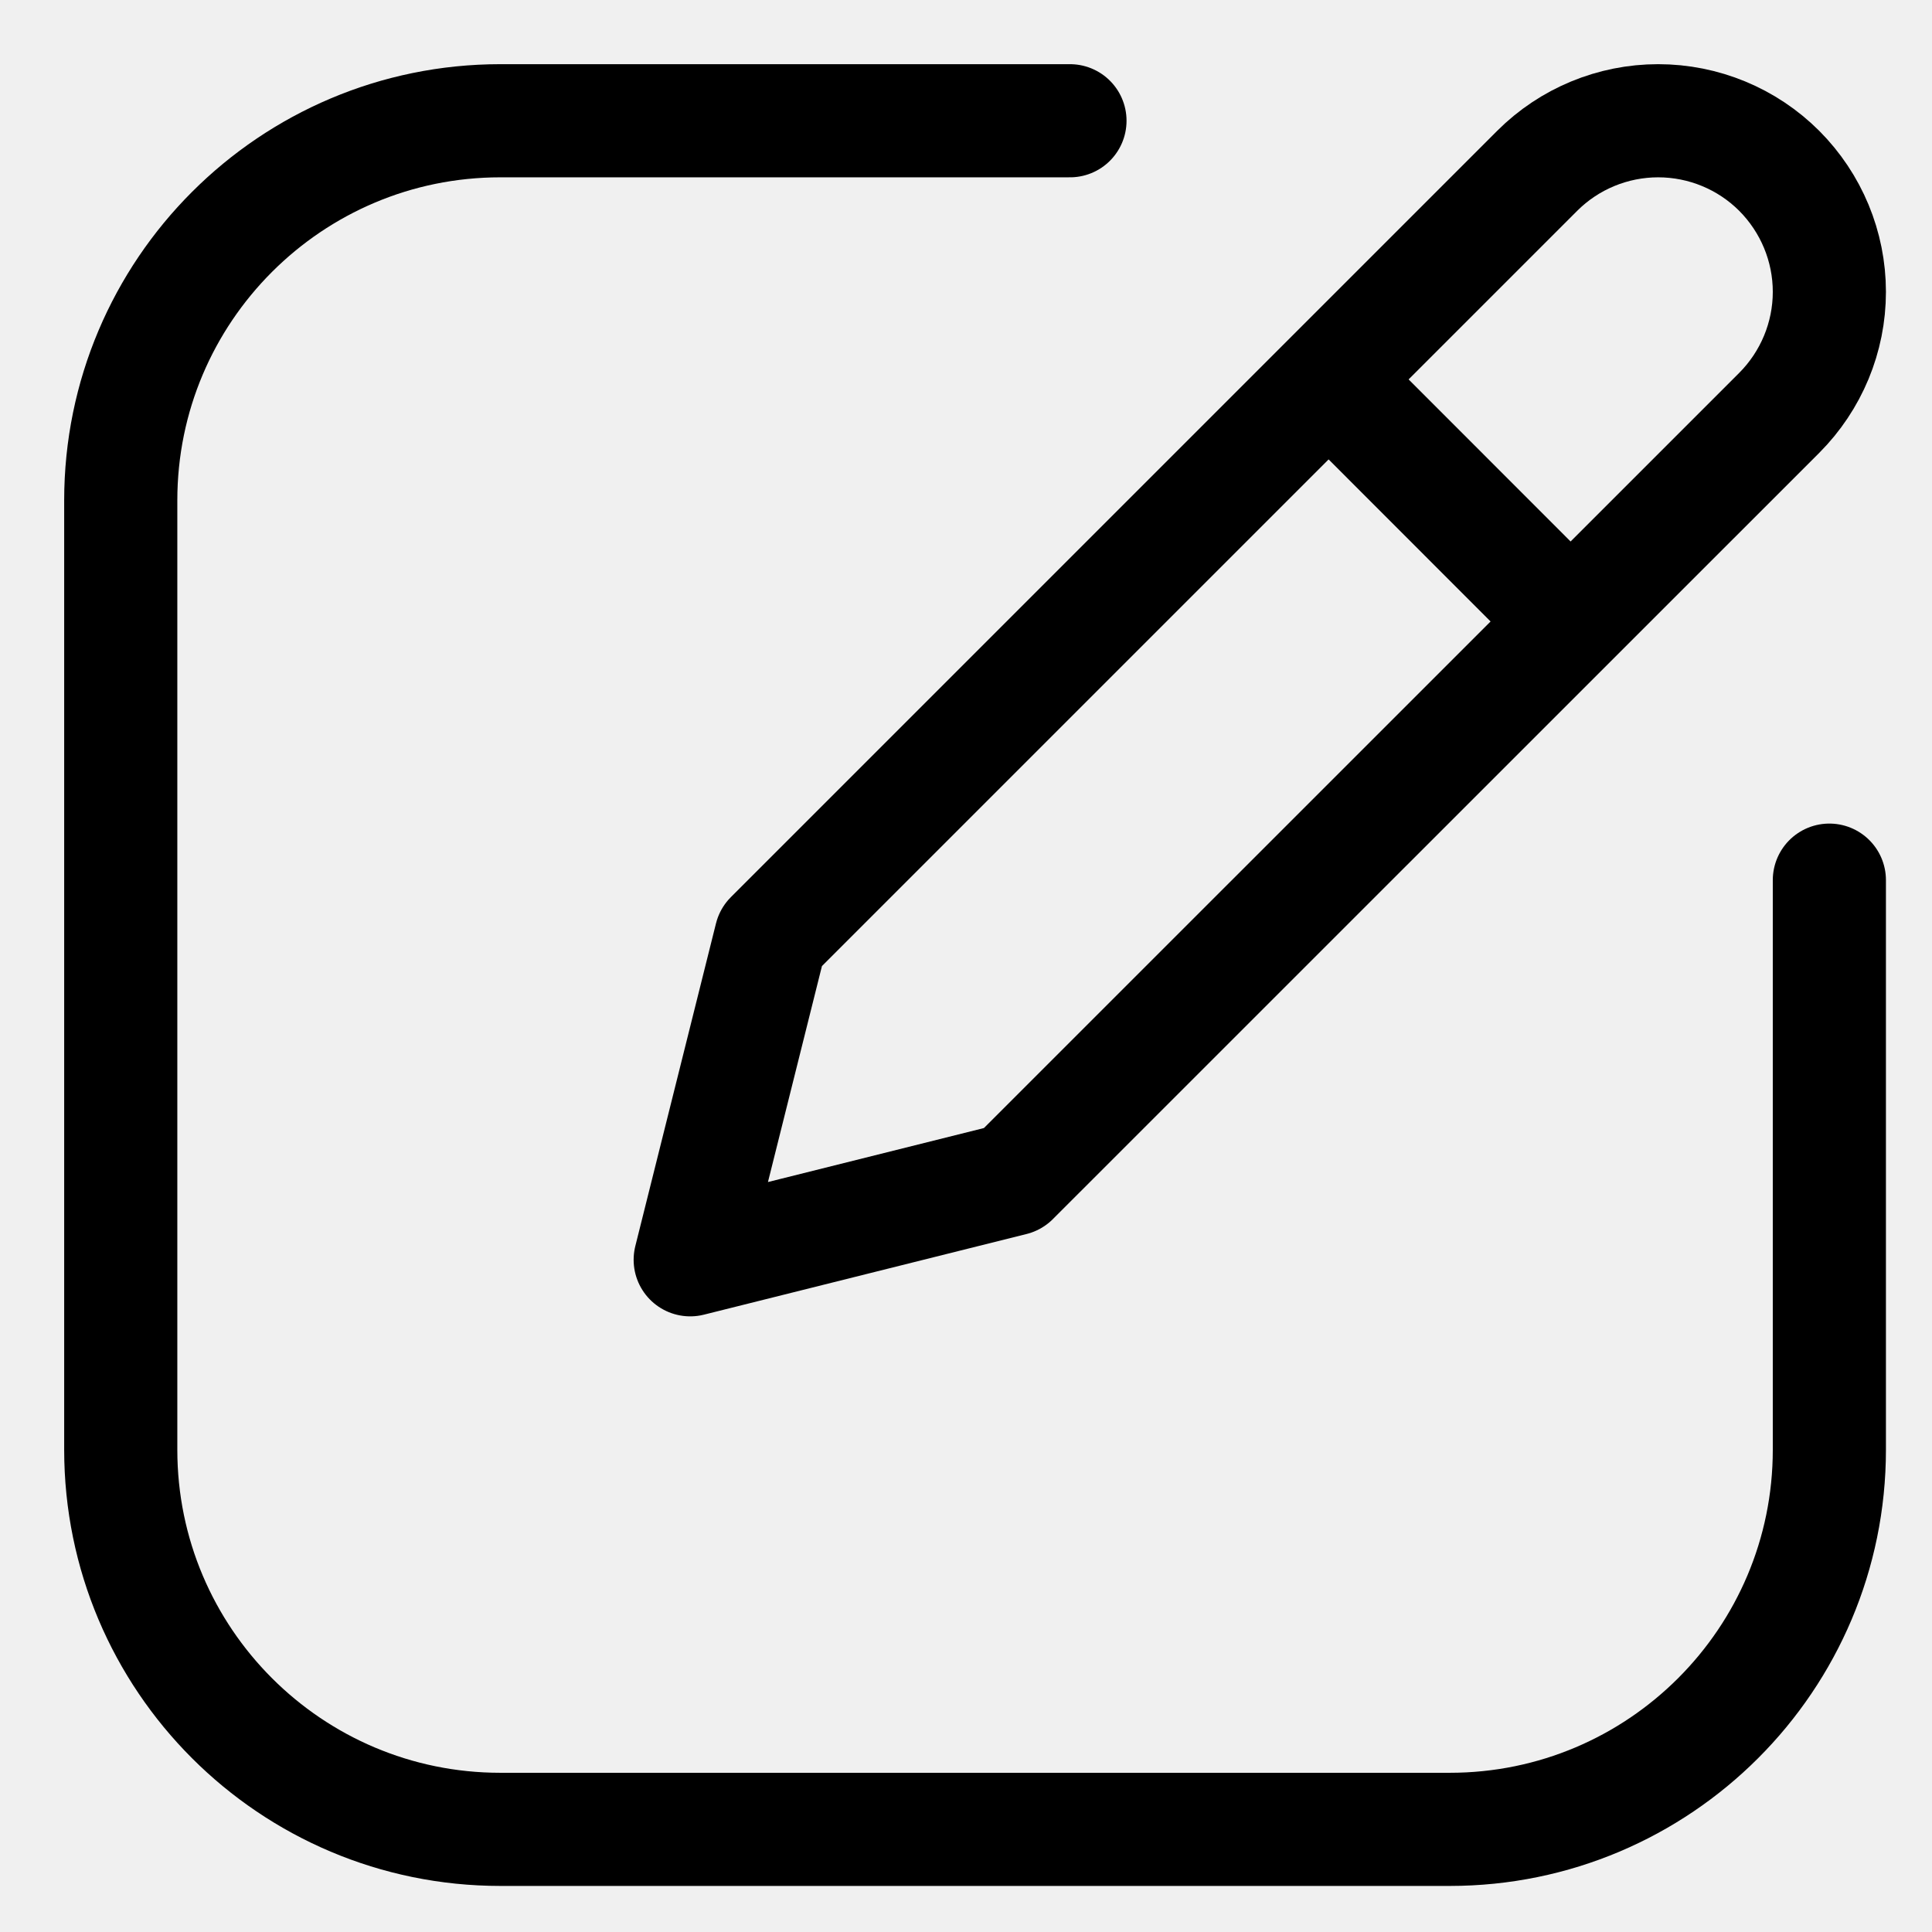
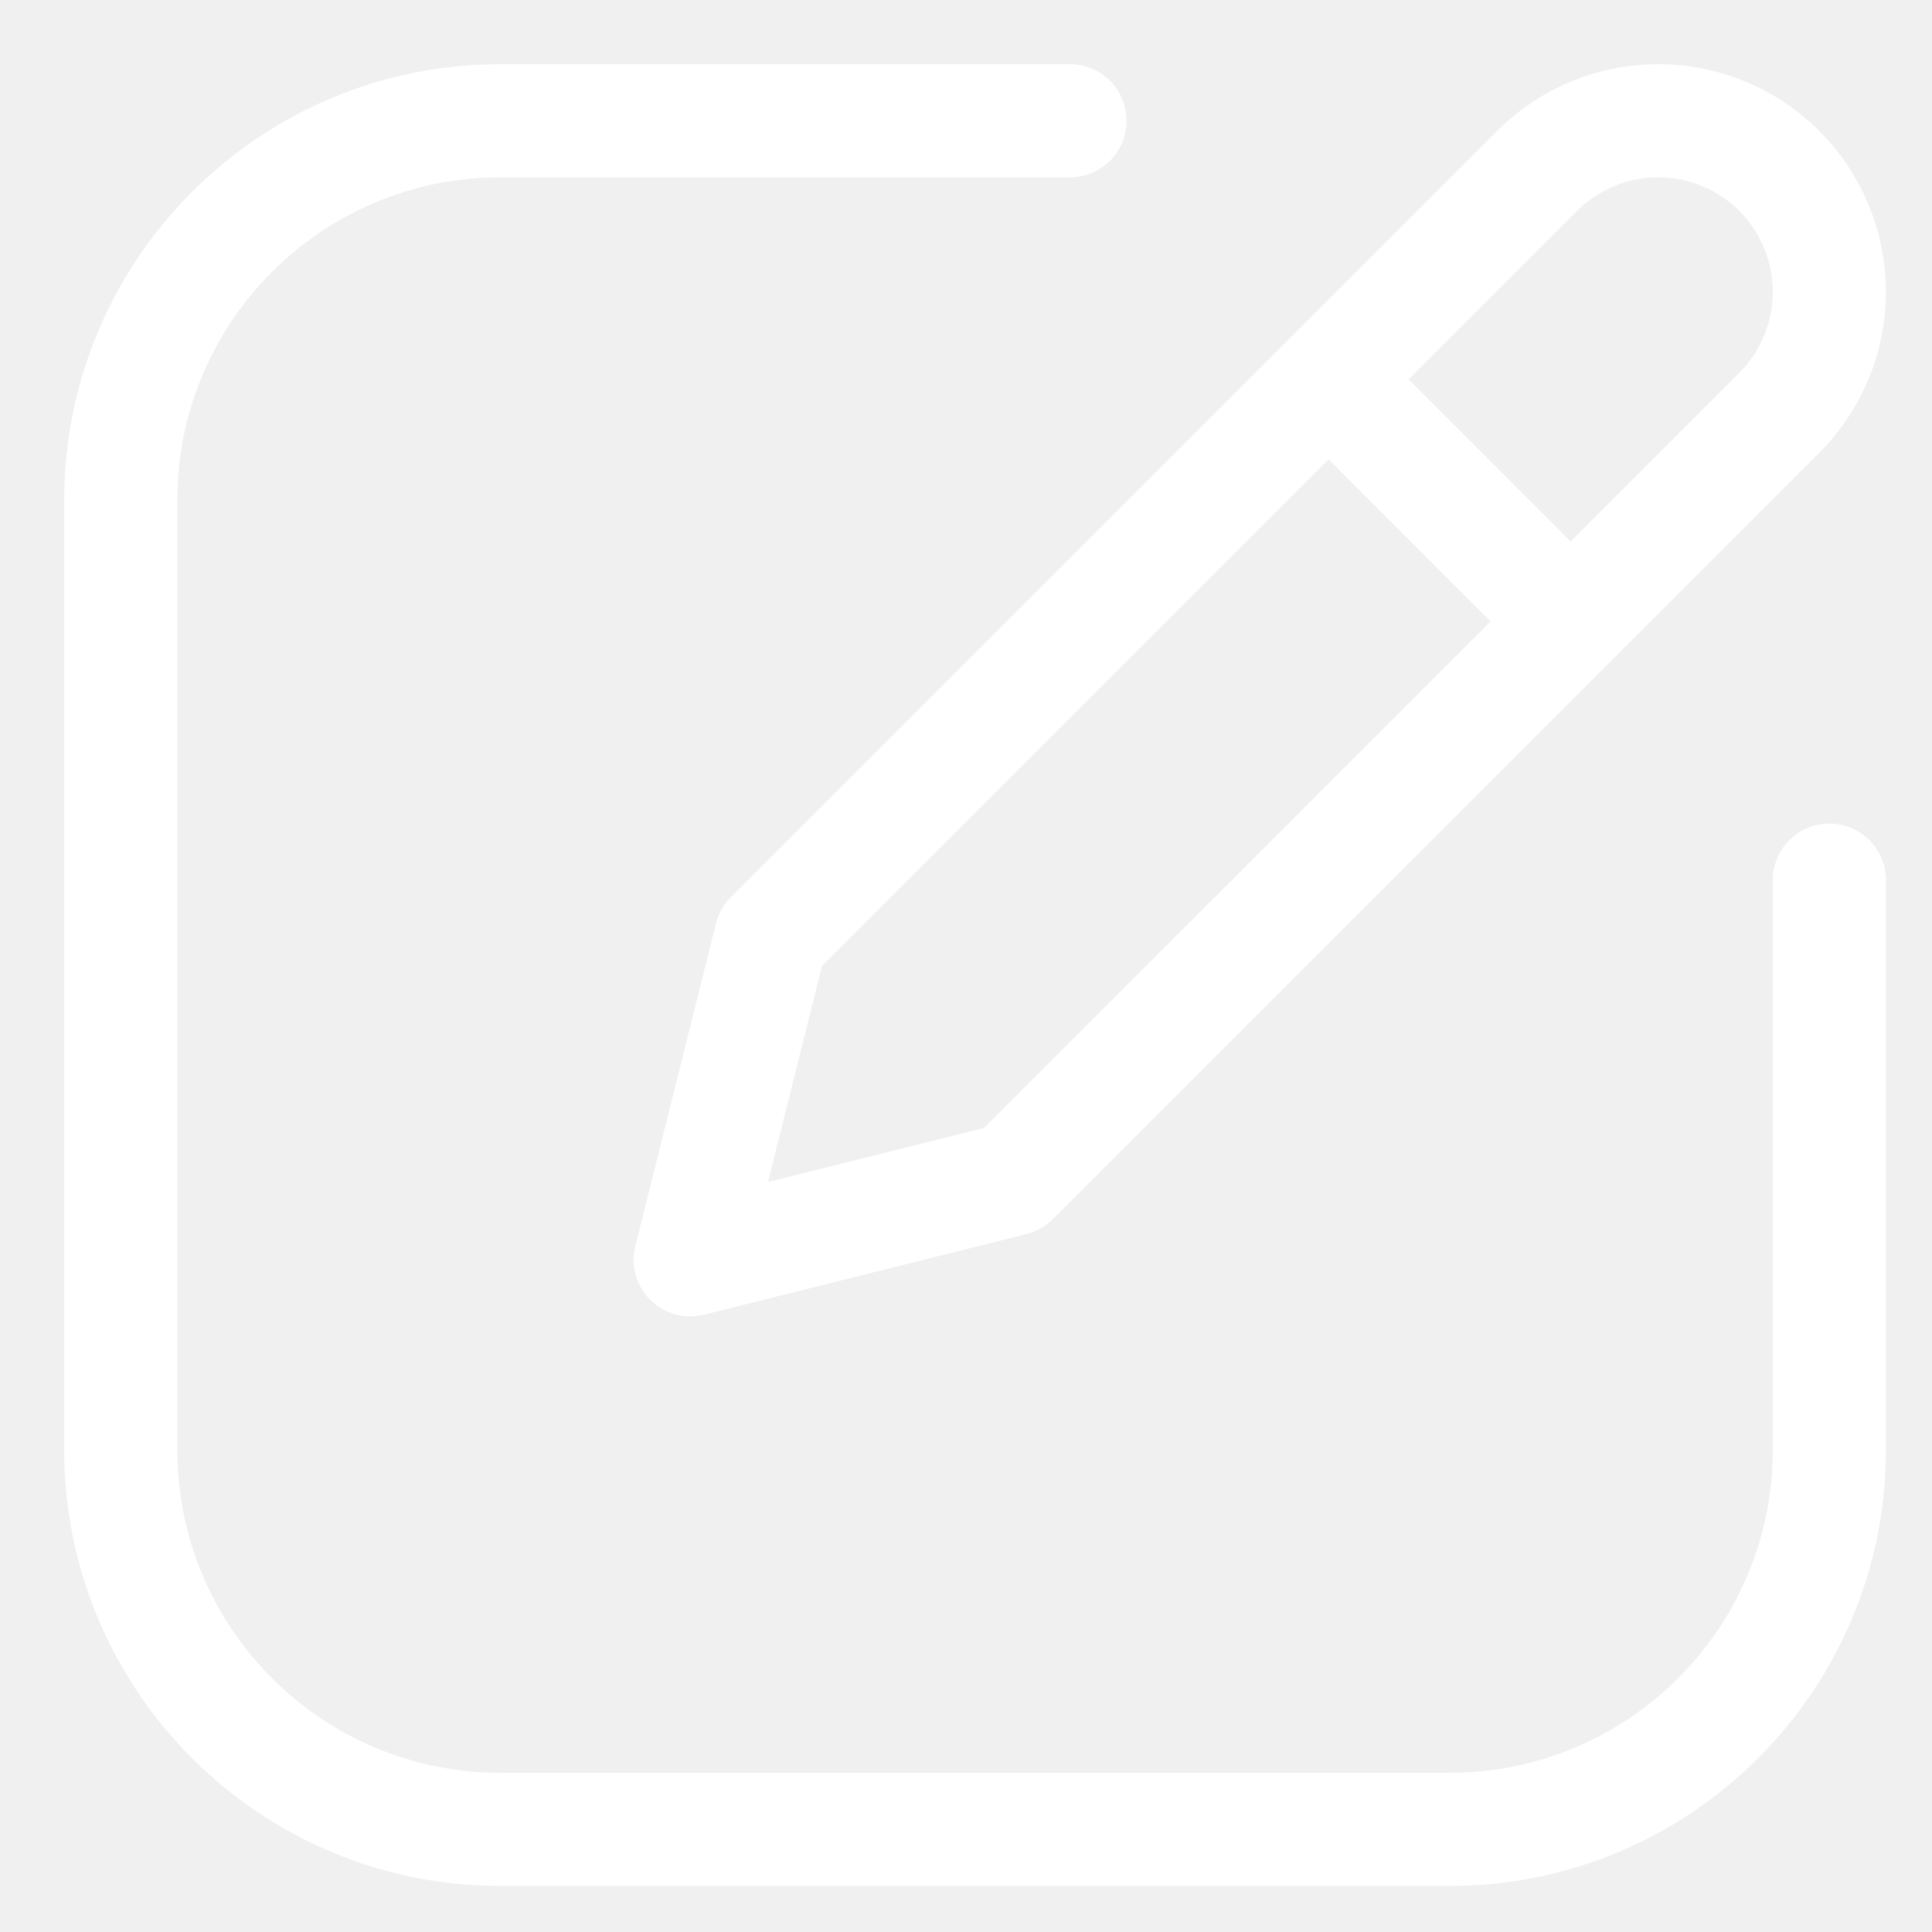
<svg xmlns="http://www.w3.org/2000/svg" width="16" height="16" viewBox="0 0 16 16" fill="none">
-   <path d="M15.15 7.289V12.006C15.15 13.742 13.742 15.15 12.006 15.15H4.144C2.408 15.15 1 13.742 1 12.006V4.144C1 2.408 2.408 1 4.144 1H8.861" stroke="black" stroke-width="0.937" stroke-linecap="round" />
-   <path d="M12.73 1.415C12.996 1.149 13.357 1 13.732 1C14.108 1 14.469 1.149 14.735 1.415C15 1.681 15.15 2.041 15.15 2.417C15.15 2.793 15 3.153 14.735 3.419L8.388 9.765L5.716 10.433L6.384 7.761L12.73 1.415Z" stroke="black" stroke-width="0.937" stroke-linecap="round" stroke-linejoin="round" />
-   <path d="M11.219 3.358L12.791 4.931" stroke="black" stroke-width="0.937" stroke-linecap="round" stroke-linejoin="round" />
+   <path d="M15.15 7.289V12.006C15.15 13.742 13.742 15.15 12.006 15.15H4.144C2.408 15.15 1 13.742 1 12.006V4.144C1 2.408 2.408 1 4.144 1H8.861" stroke="white" stroke-width="0.937" stroke-linecap="round" />
+   <path d="M12.73 1.415C12.996 1.149 13.357 1 13.732 1C14.108 1 14.469 1.149 14.735 1.415C15 1.681 15.15 2.041 15.15 2.417C15.15 2.793 15 3.153 14.735 3.419L8.388 9.765L5.716 10.433L6.384 7.761L12.73 1.415Z" stroke="white" stroke-width="0.937" stroke-linecap="round" stroke-linejoin="round" />
+   <path d="M11.219 3.358L12.791 4.931" stroke="white" stroke-width="0.937" stroke-linecap="round" stroke-linejoin="round" />
</svg>
